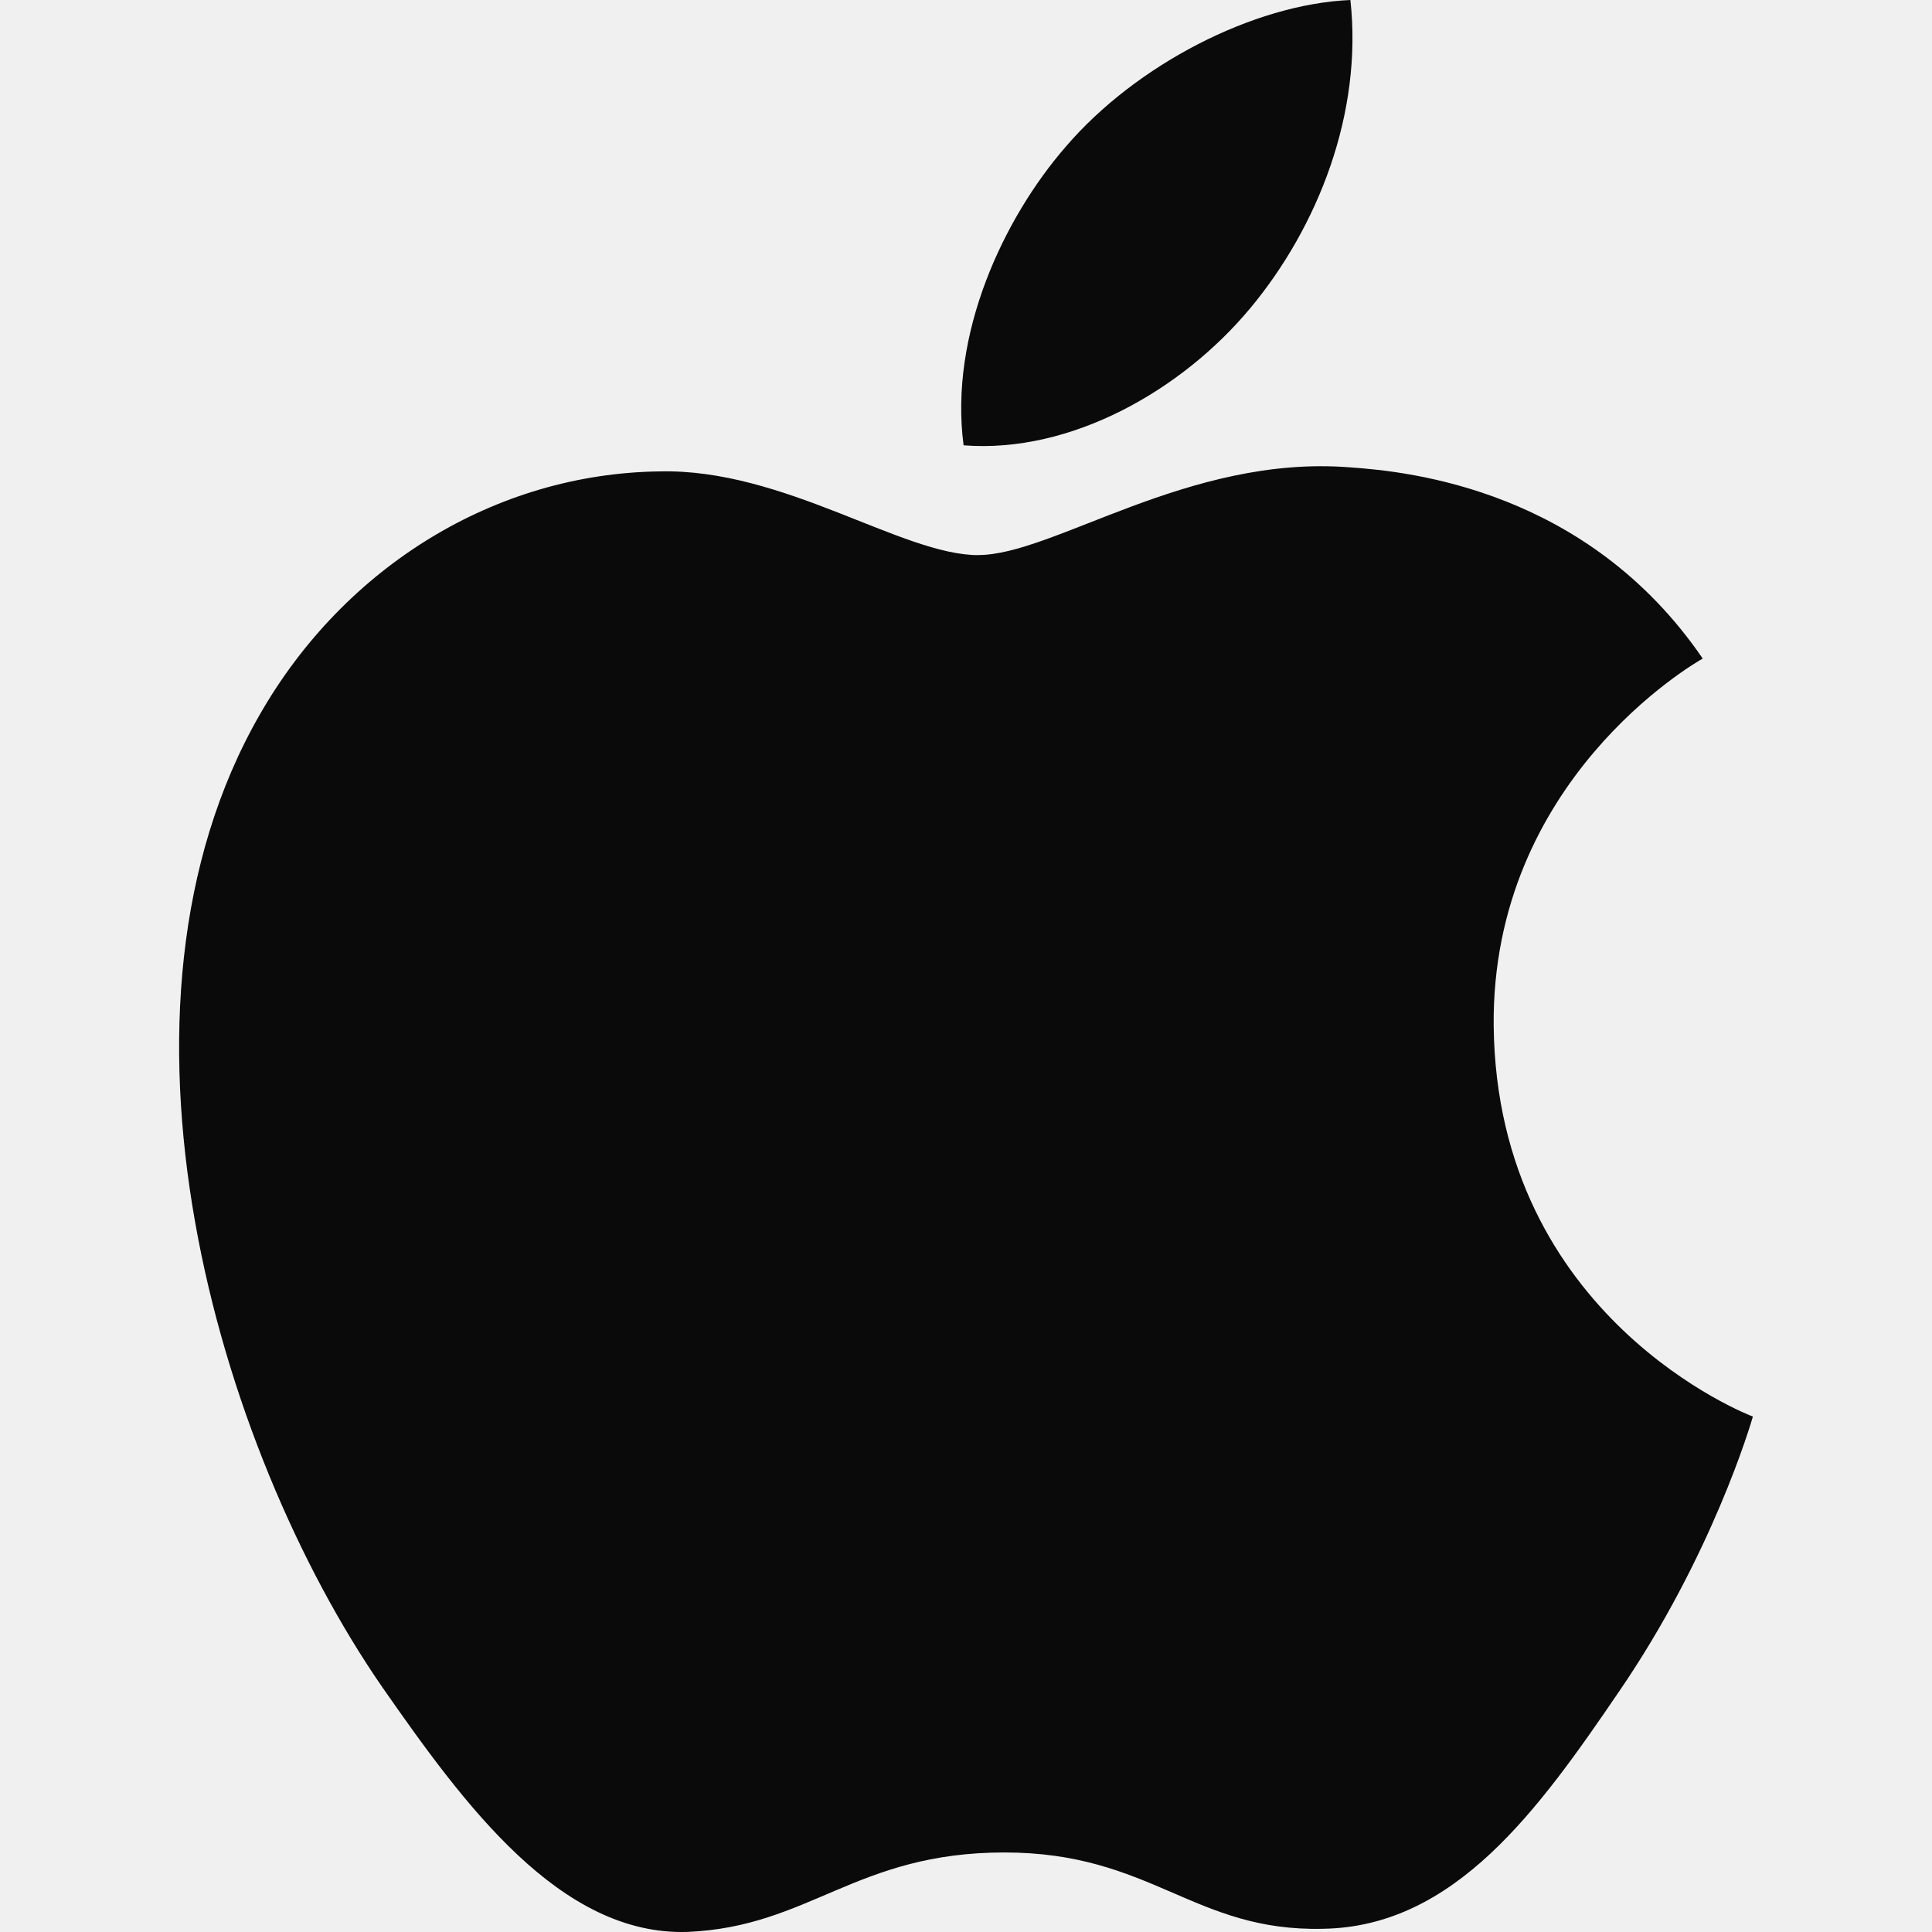
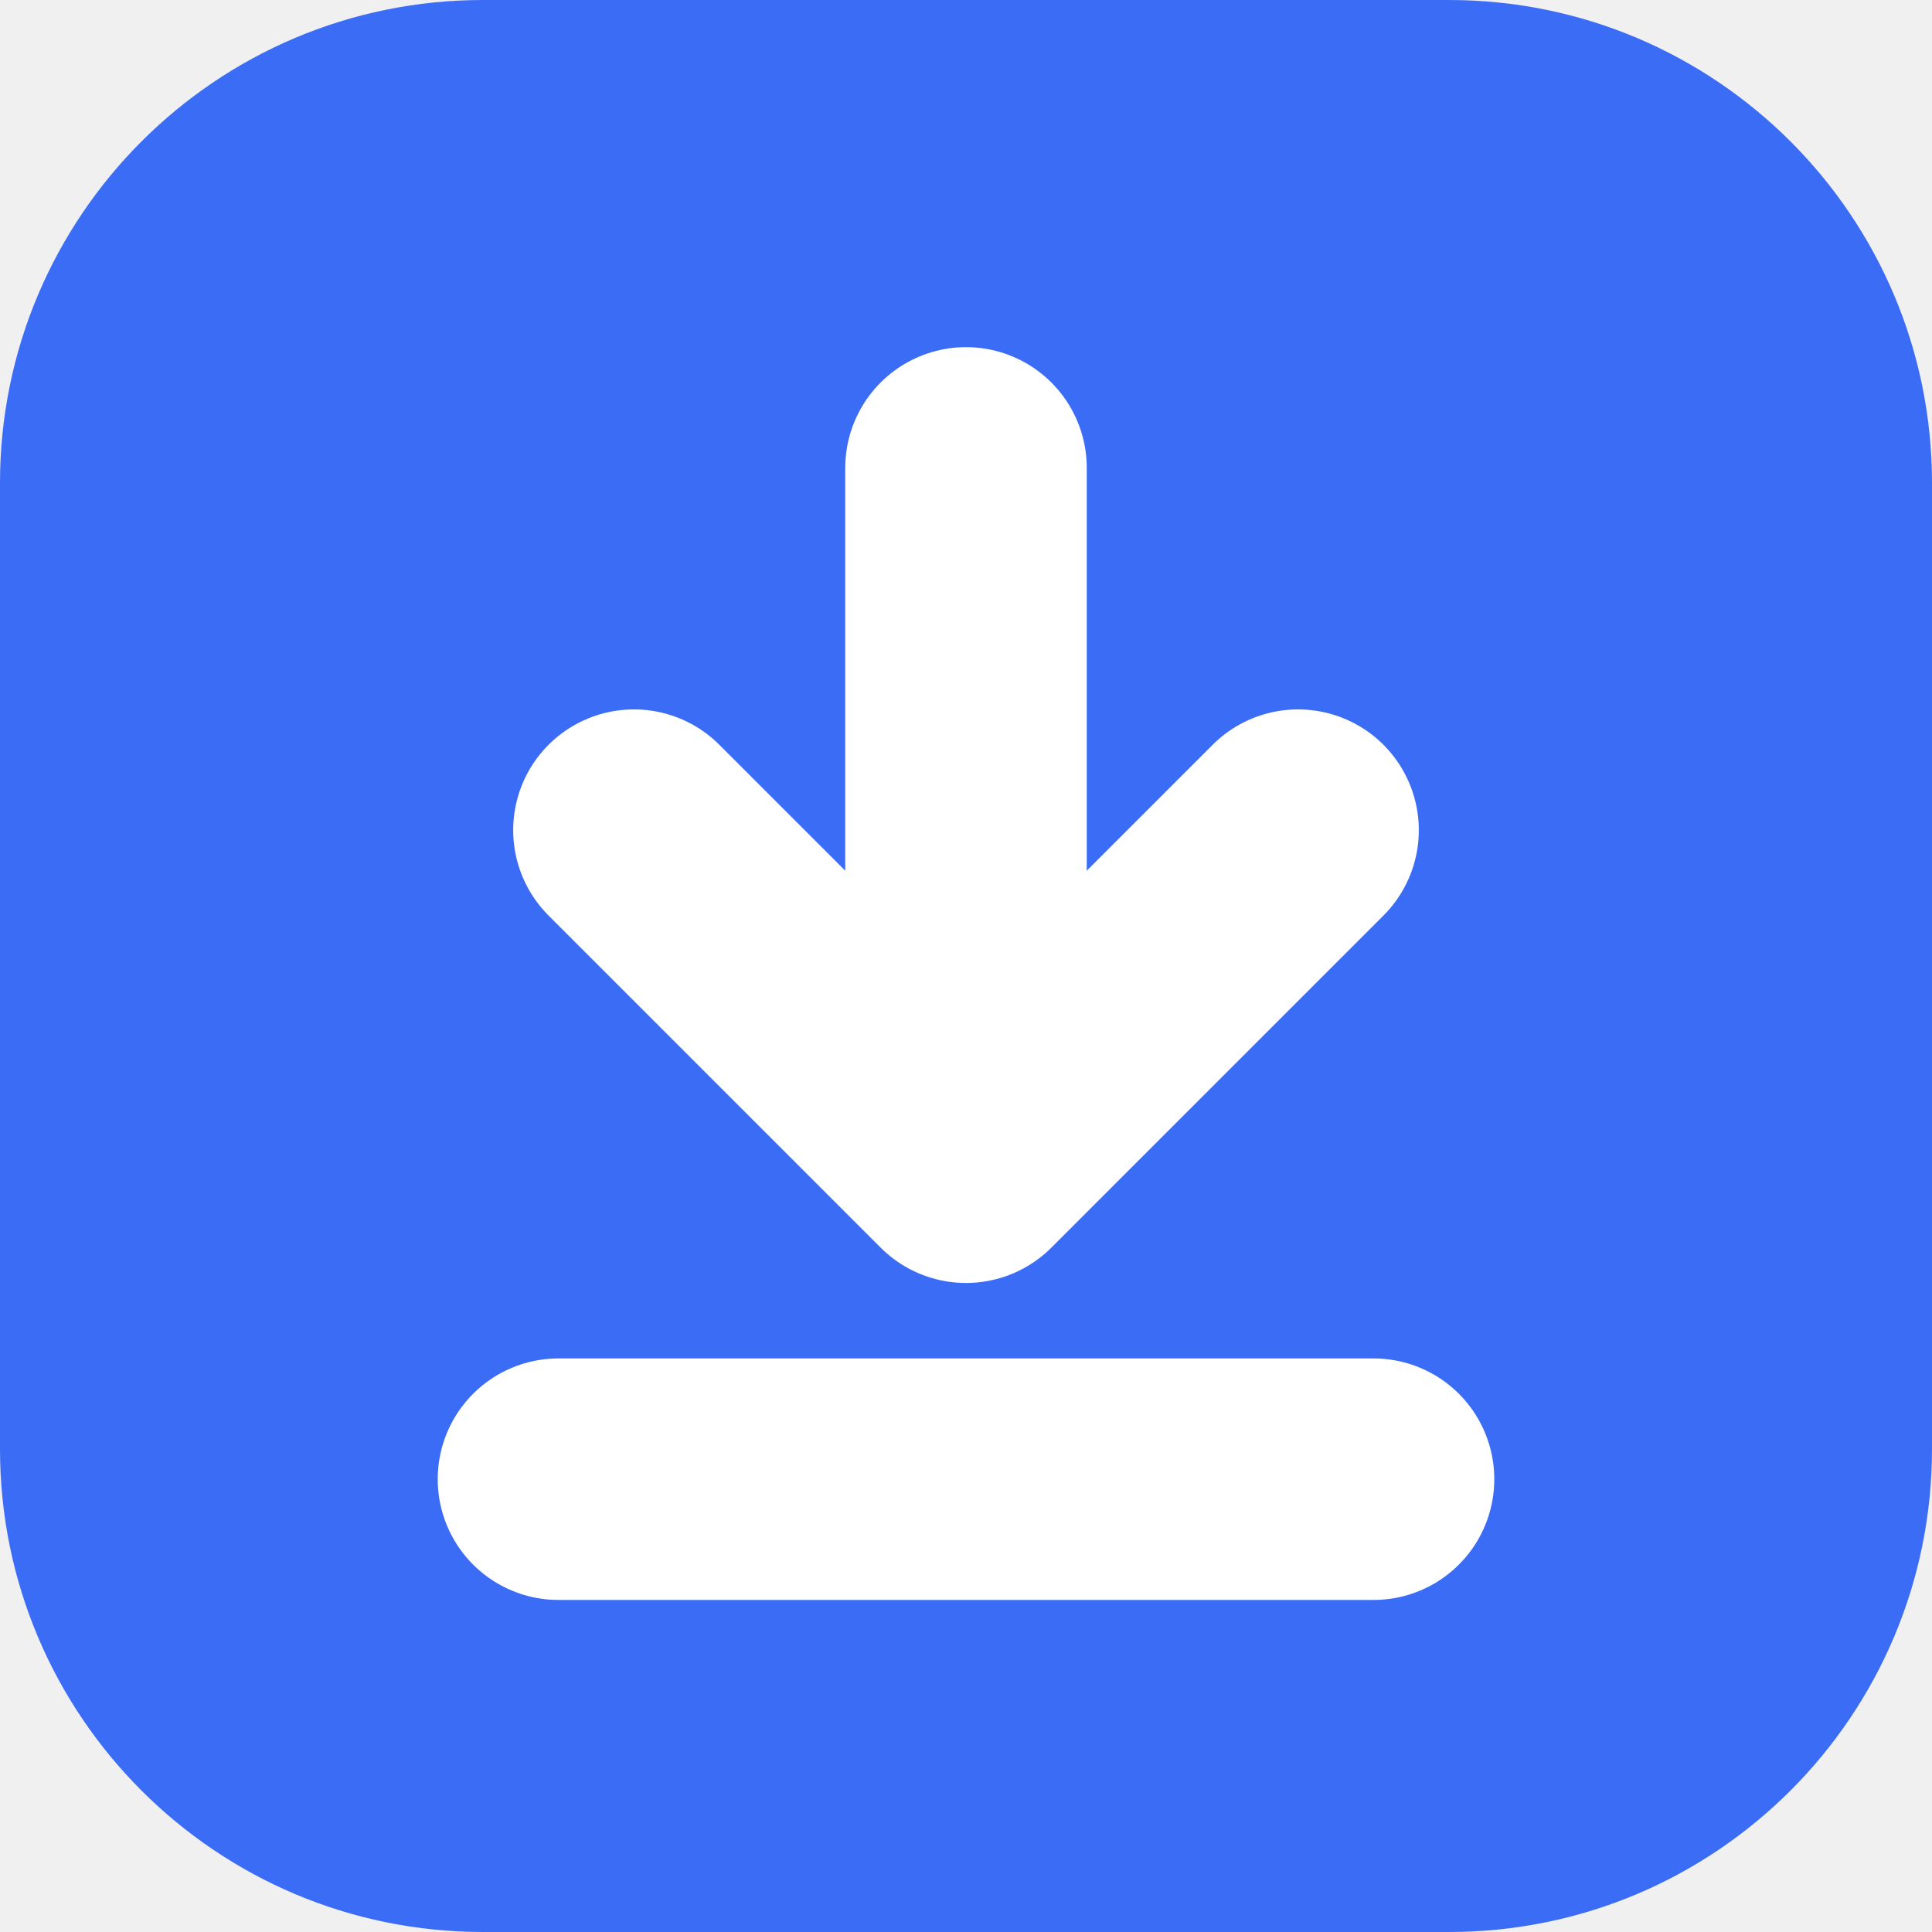
- <svg xmlns="http://www.w3.org/2000/svg" viewBox="0 0 24 24">
-   <style>path{fill:#0a0a0a}@media (prefers-color-scheme:dark){path{fill:#fafafa}}</style>
-   <path d="M12.152 6.896c-.948 0-2.415-1.078-3.96-1.04-2.04.027-3.91 1.183-4.961 3.014-2.117 3.675-.546 9.103 1.519 12.09 1.013 1.454 2.208 3.09 3.792 3.039 1.52-.065 2.09-.987 3.935-.987 1.831 0 2.35.987 3.96.948 1.637-.026 2.676-1.48 3.676-2.948 1.156-1.688 1.636-3.325 1.662-3.415-.039-.013-3.182-1.221-3.22-4.857-.026-3.04 2.48-4.494 2.597-4.559-1.429-2.09-3.623-2.324-4.39-2.376-2-.156-3.675 1.09-4.61 1.09zM15.53 3.83c.843-1.012 1.4-2.427 1.245-3.83-1.207.052-2.662.805-3.532 1.818-.78.896-1.454 2.338-1.273 3.714 1.338.104 2.715-.688 3.559-1.701" />
+ <svg xmlns="http://www.w3.org/2000/svg" viewBox="0 0 512 512">
+   <rect width="512" height="512" rx="128" fill="#3B6CF6" />
+   <g fill="none" stroke="#FFFFFF" stroke-width="64" stroke-linecap="round" stroke-linejoin="round">
+     <path d="M256 124v176" />
+     <path d="M168 220l88 88 88-88" />
+     <path d="M148 392h216" />
+   </g>
</svg>
